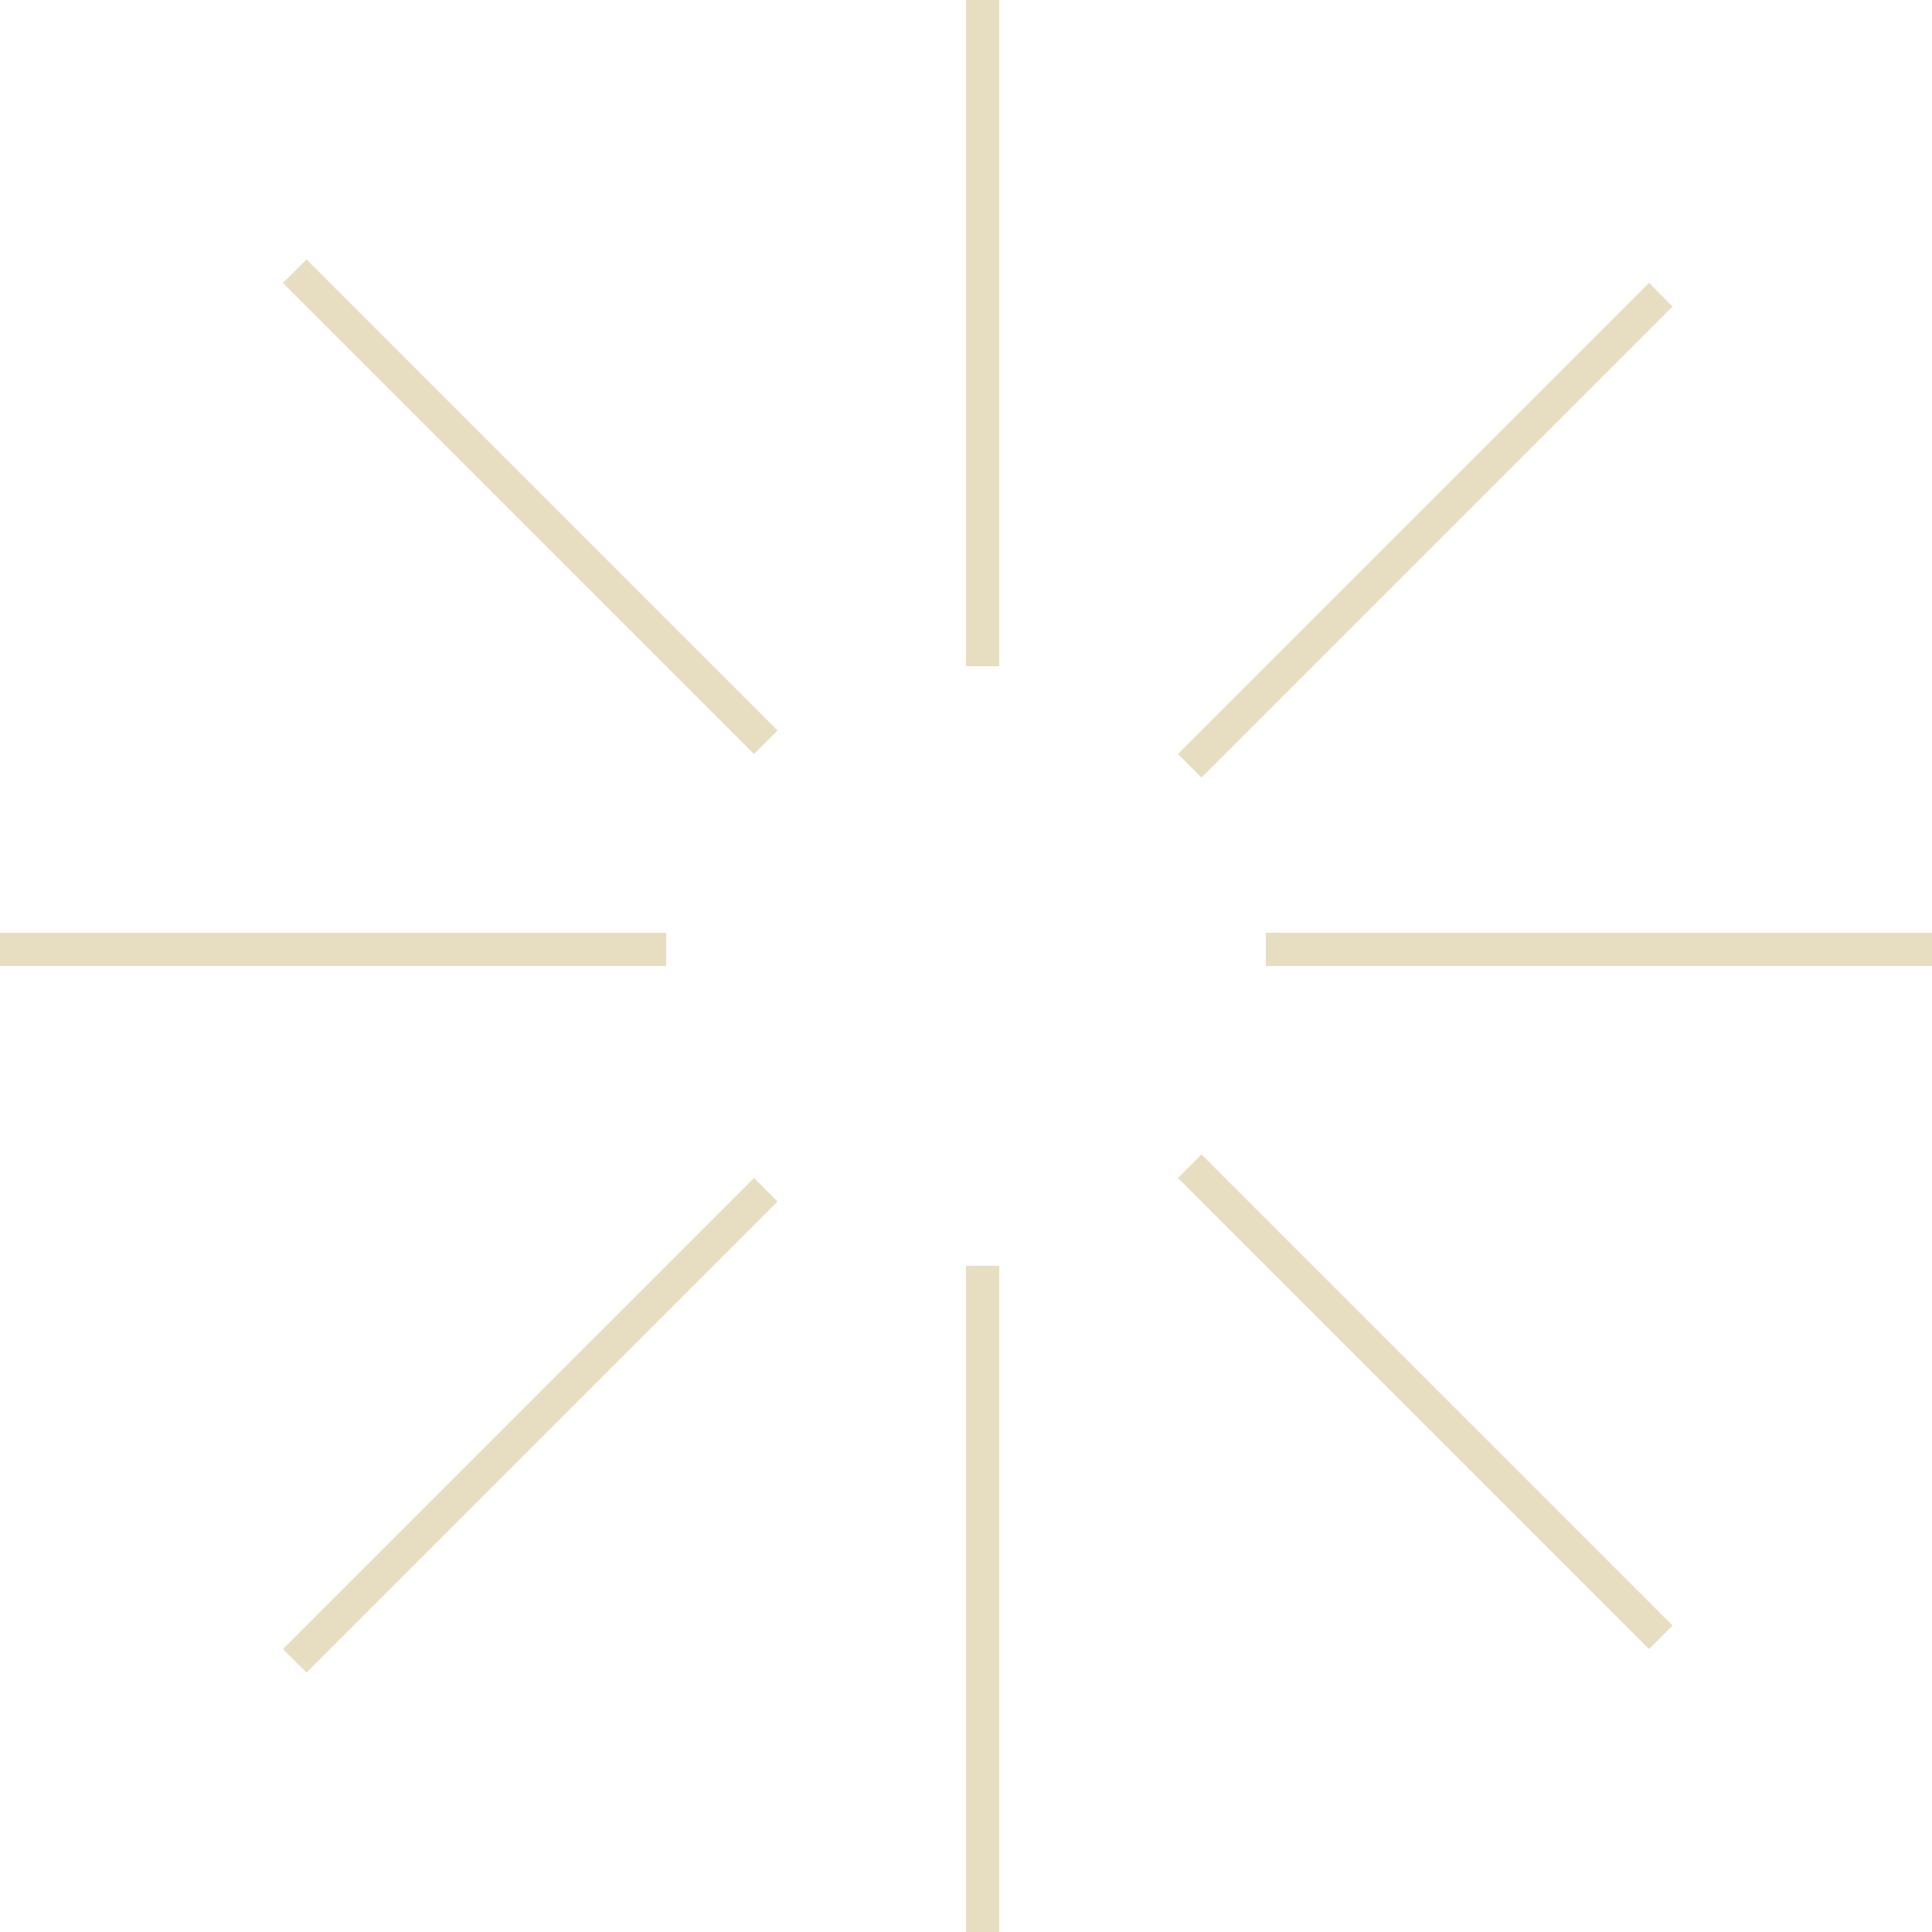
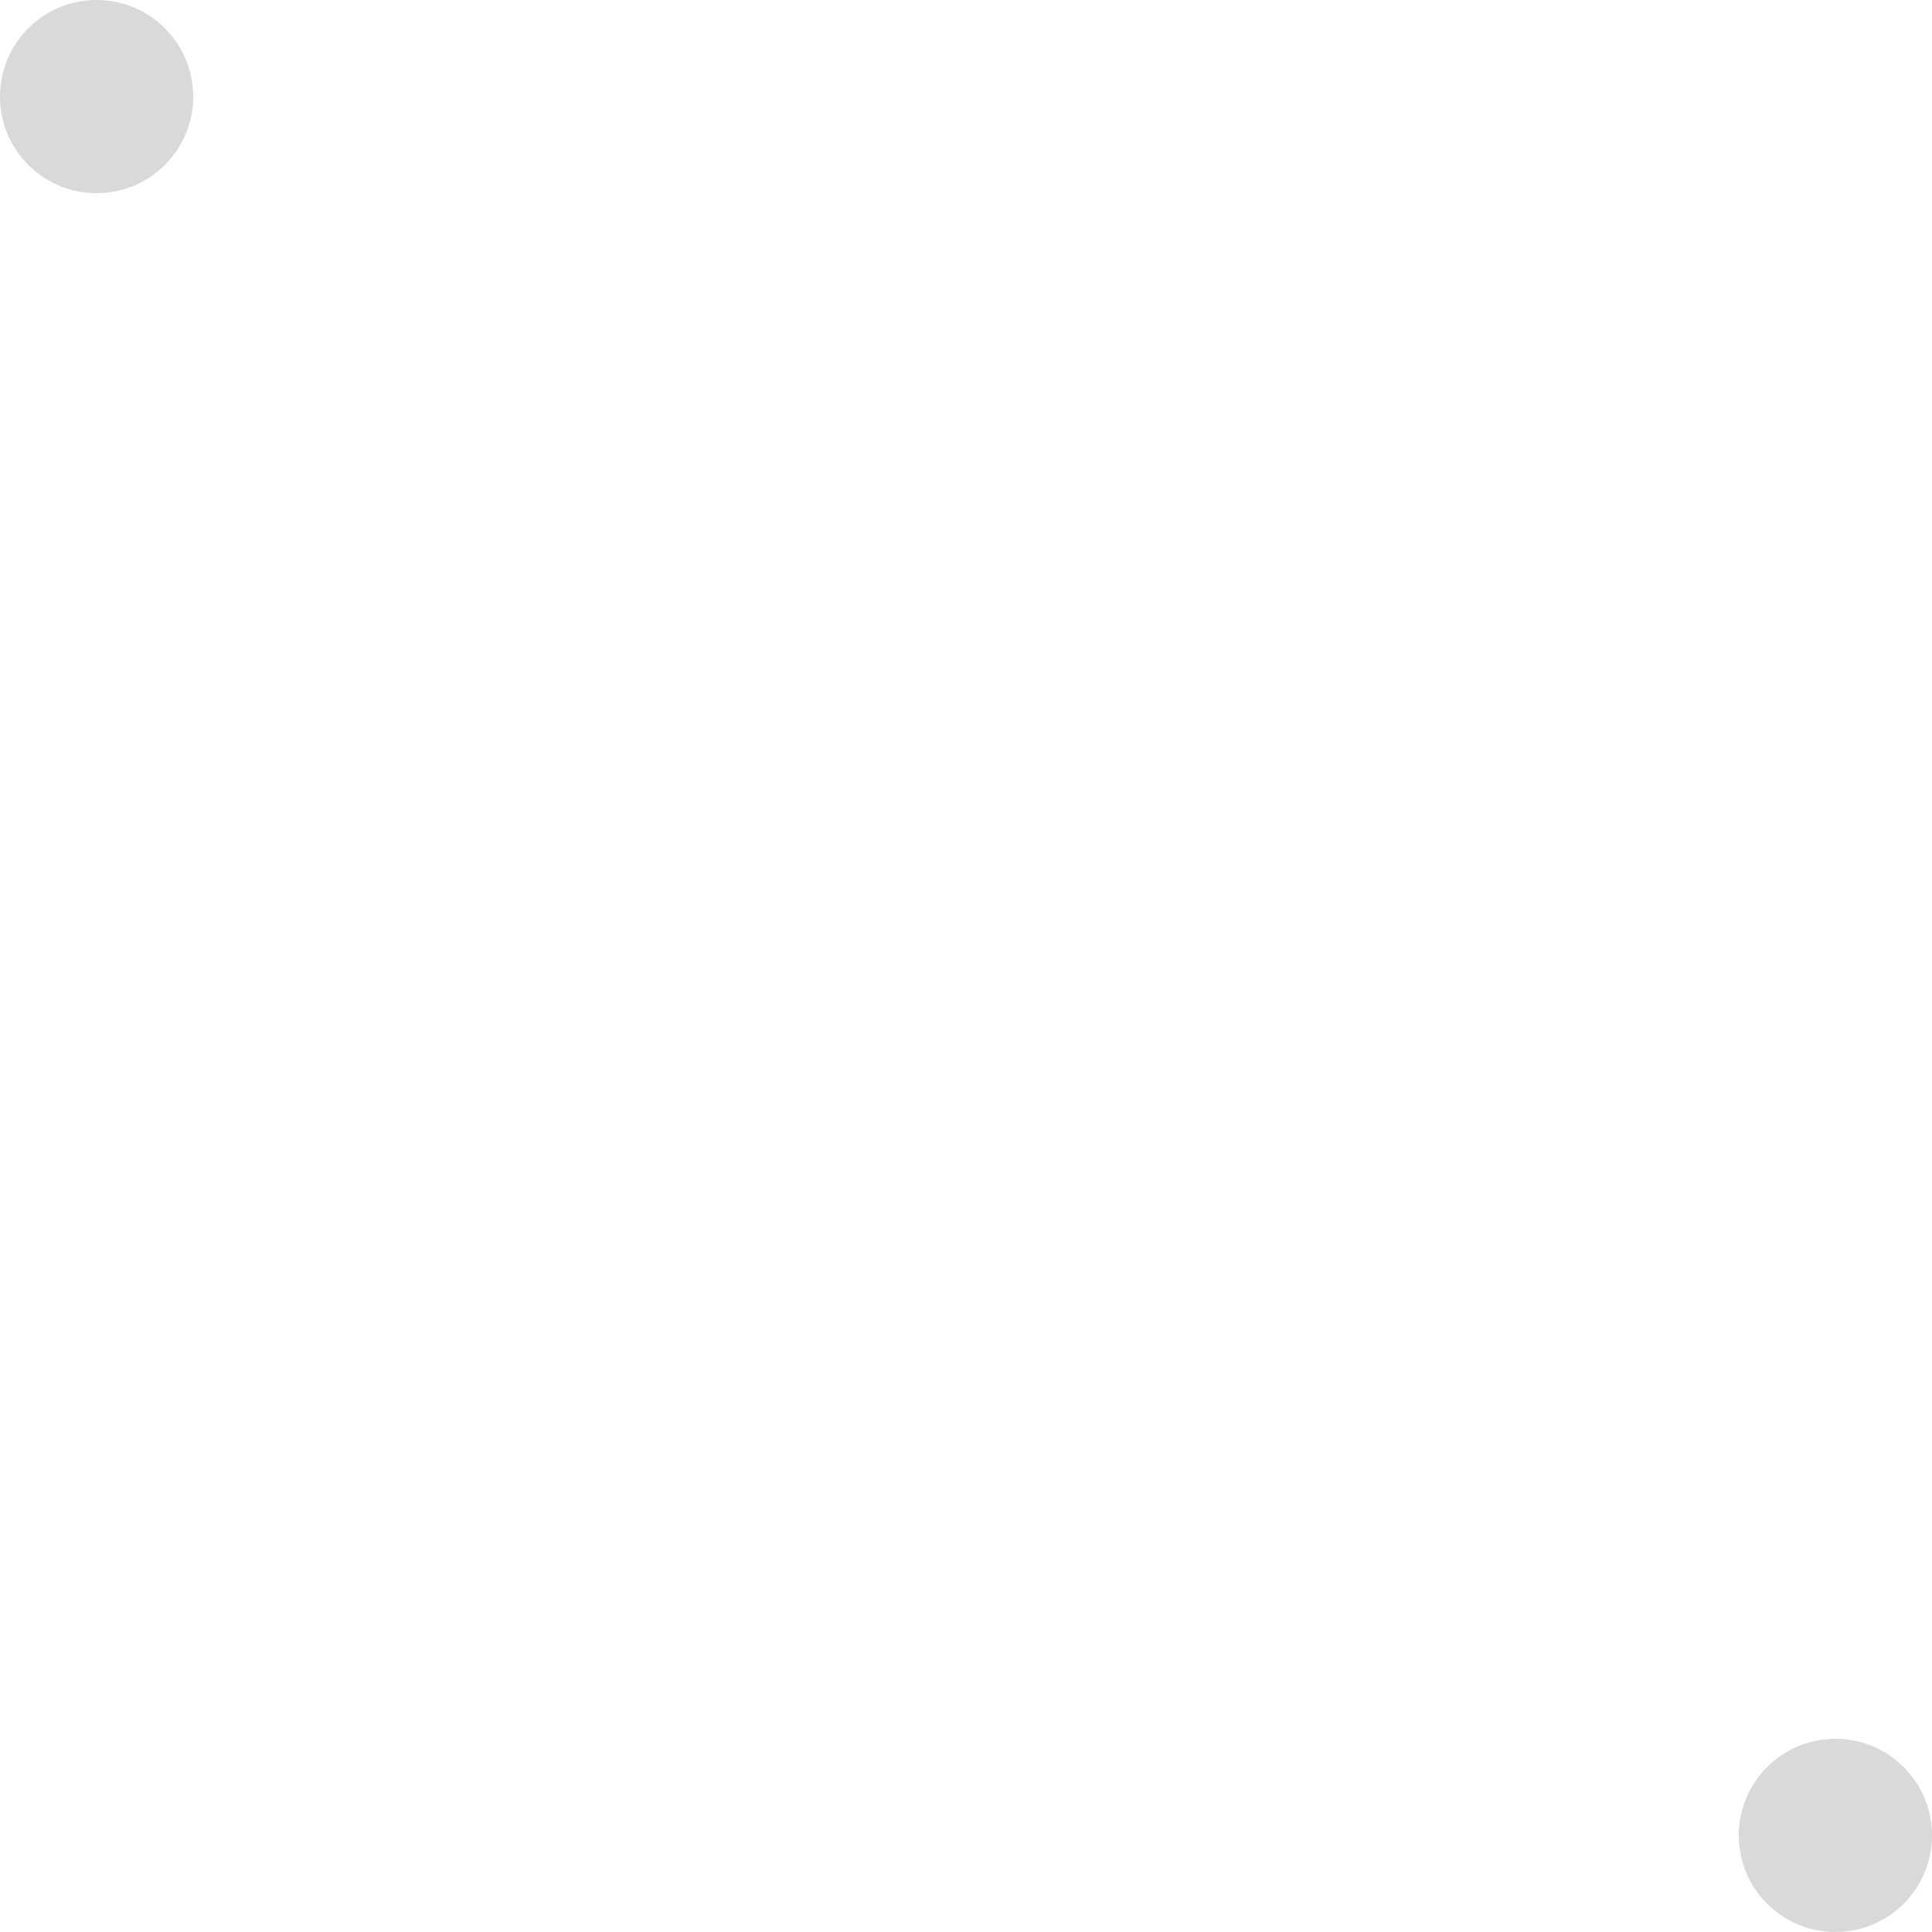
- <svg xmlns="http://www.w3.org/2000/svg" width="58" height="58" viewBox="0 0 58 58" fill="none">
-   <line y1="28.5" x2="20" y2="28.5" stroke="#E7DEC1" />
-   <line x1="38" y1="28.5" x2="58" y2="28.5" stroke="#E7DEC1" />
-   <line x1="29.5" y1="2.18557e-08" x2="29.5" y2="20" stroke="#E7DEC1" />
-   <line x1="29.5" y1="38" x2="29.5" y2="58" stroke="#E7DEC1" />
-   <line x1="8.848" y1="8.141" x2="22.99" y2="22.283" stroke="#E7DEC1" />
-   <line x1="35.717" y1="35.011" x2="49.859" y2="49.153" stroke="#E7DEC1" />
-   <line x1="49.859" y1="8.848" x2="35.717" y2="22.99" stroke="#E7DEC1" />
-   <line x1="22.99" y1="35.718" x2="8.848" y2="49.86" stroke="#E7DEC1" />
+ <svg xmlns="http://www.w3.org/2000/svg" width="30" height="30" viewBox="0 0 30 30" fill="none">
+   <circle cx="1.5" cy="1.5" r="1.5" fill="#D9D9D9" />
+   <circle cx="28.5" cy="28.5" r="1.5" fill="#D9D9D9" />
</svg>
